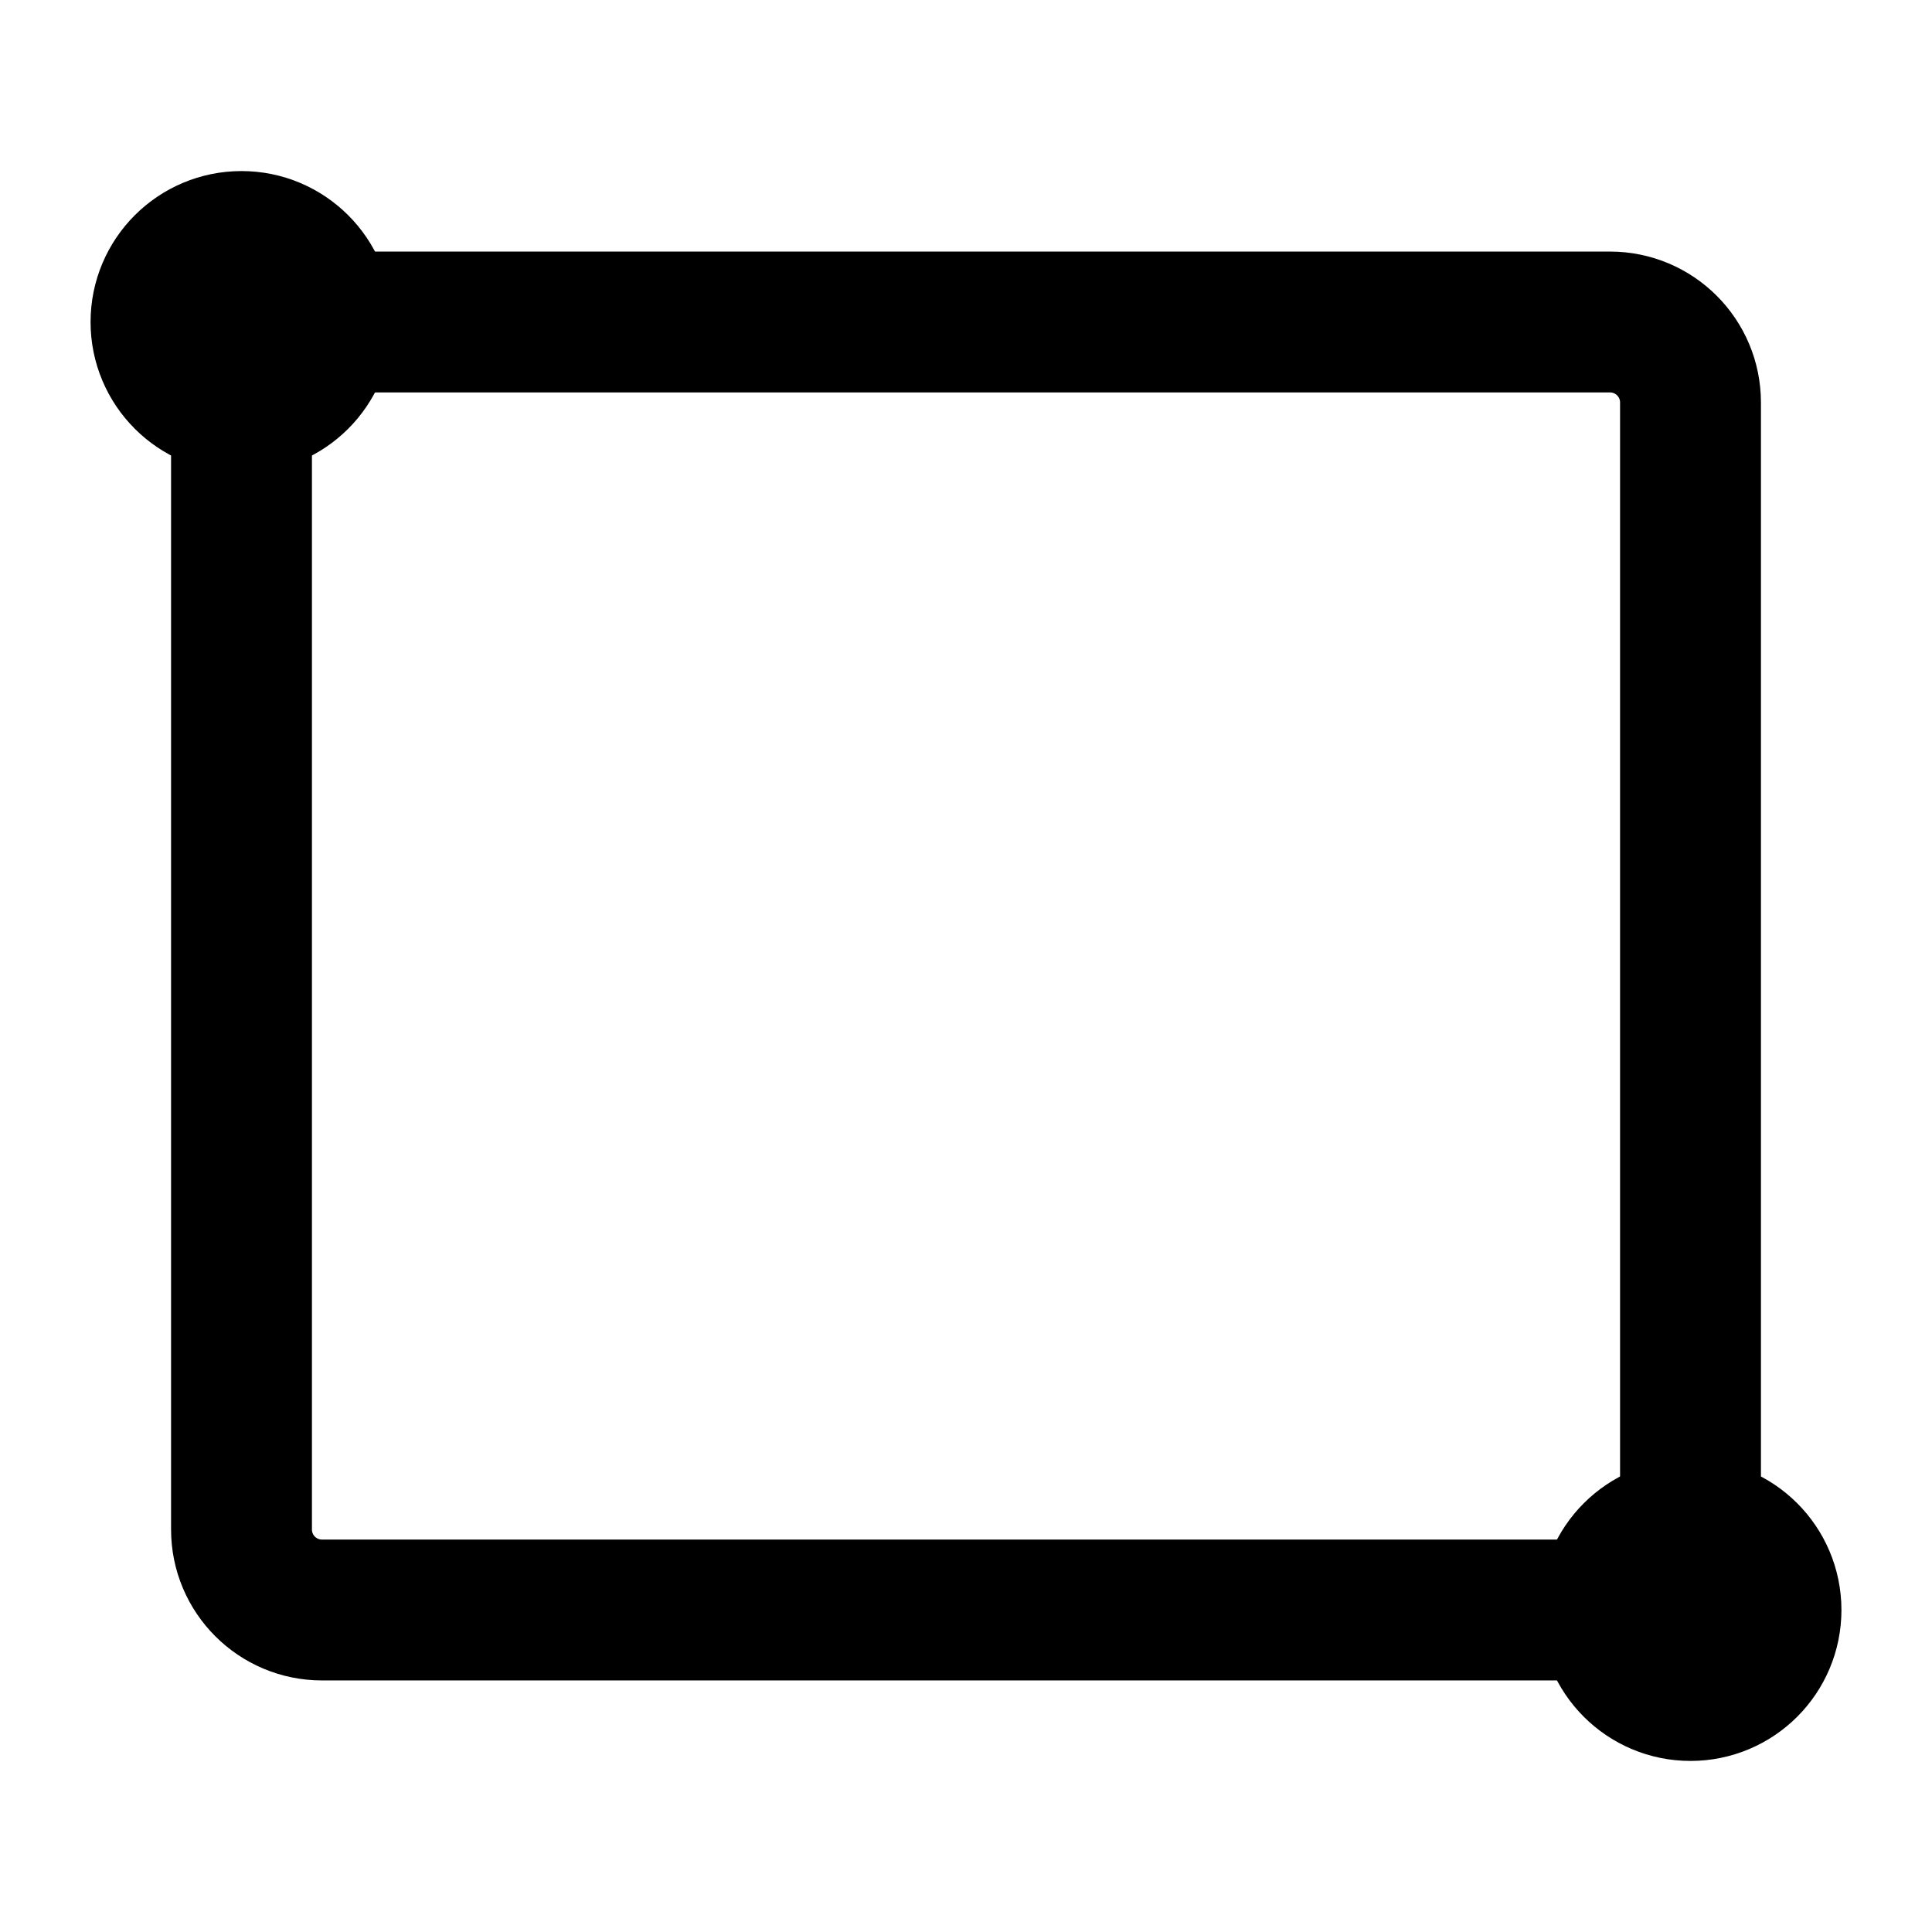
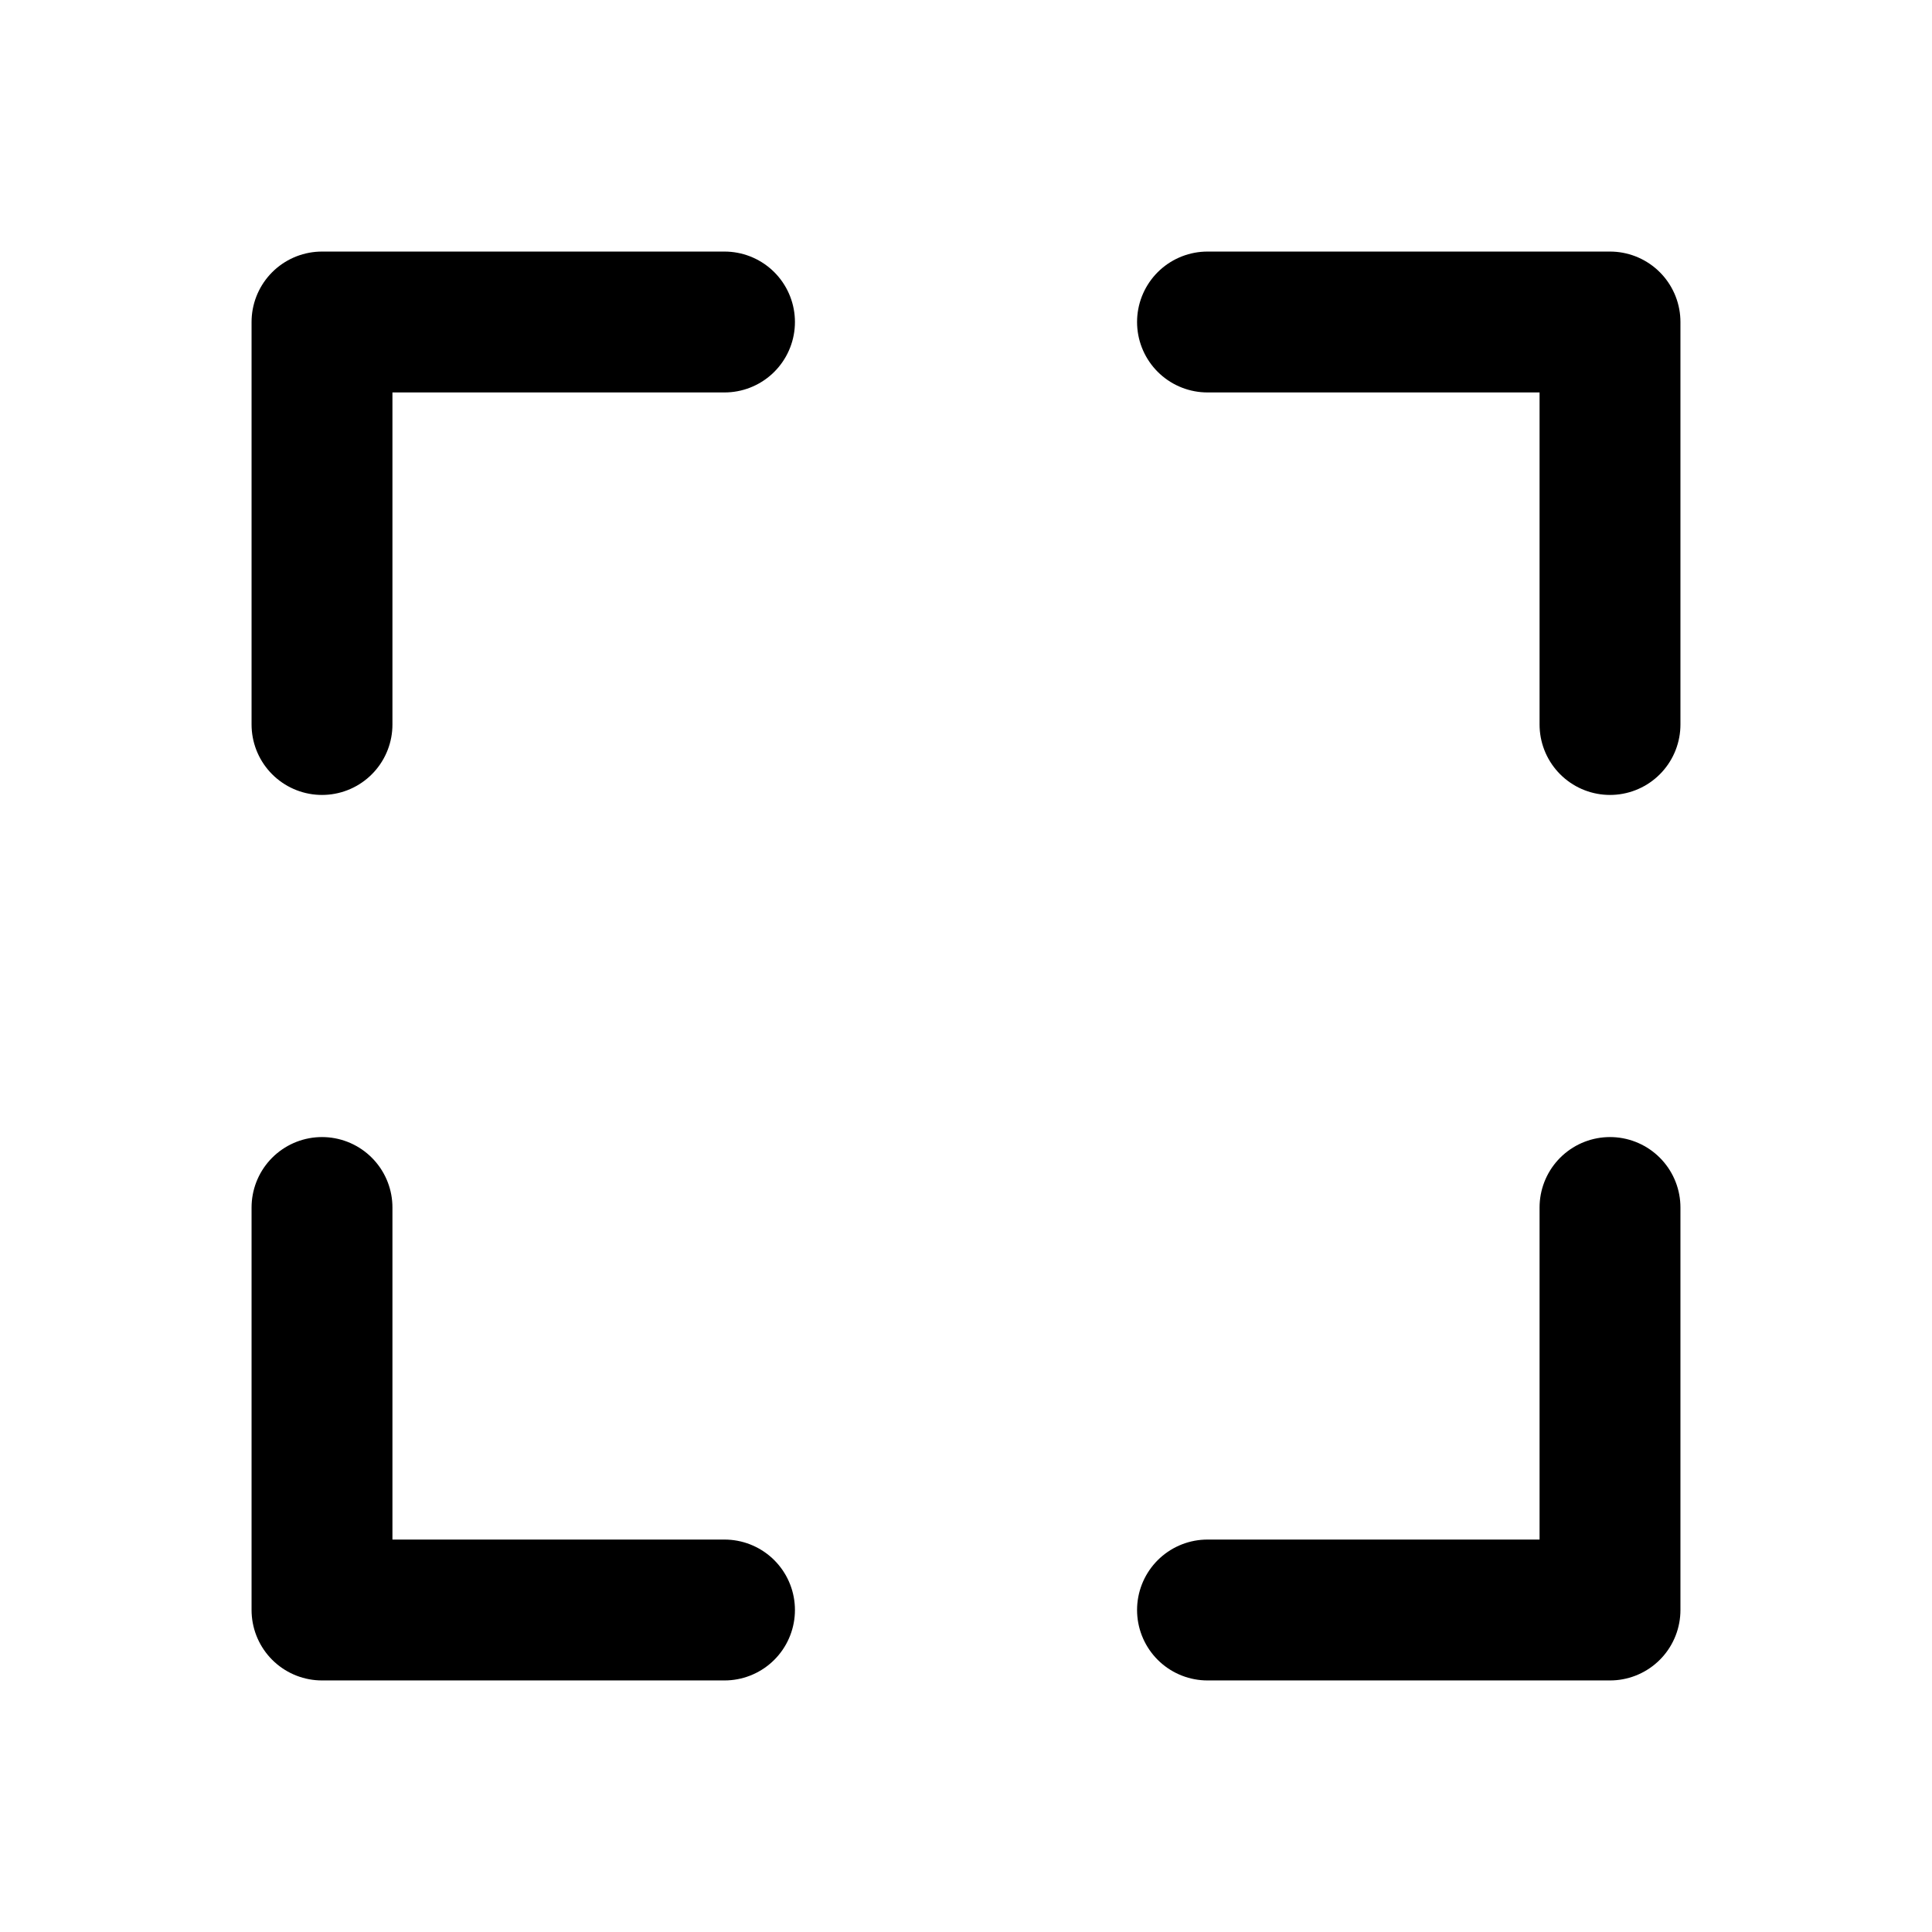
<svg xmlns="http://www.w3.org/2000/svg" viewBox="0 0 24 24" width="24" height="24" role="img" aria-label="Maximize">
  <g fill="none" stroke="currentColor" stroke-width="1.75" stroke-linecap="round" stroke-linejoin="round">
-     <rect x="3" y="4" width="18" height="16" rx="1" />
-   </g>
-   <g fill="none" stroke="currentColor" stroke-width="1.75" stroke-linecap="round" stroke-linejoin="round">
-     <circle cx="3" cy="4" r="1" />
-   </g>
-   <g fill="none" stroke="currentColor" stroke-width="1.75" stroke-linecap="round" stroke-linejoin="round">
-     <circle cx="21" cy="20" r="1" />
+     <path d="M4 9V4h5M15 4h5v5M20 15v5h-5M9 20H4v-5" />
  </g>
</svg>
